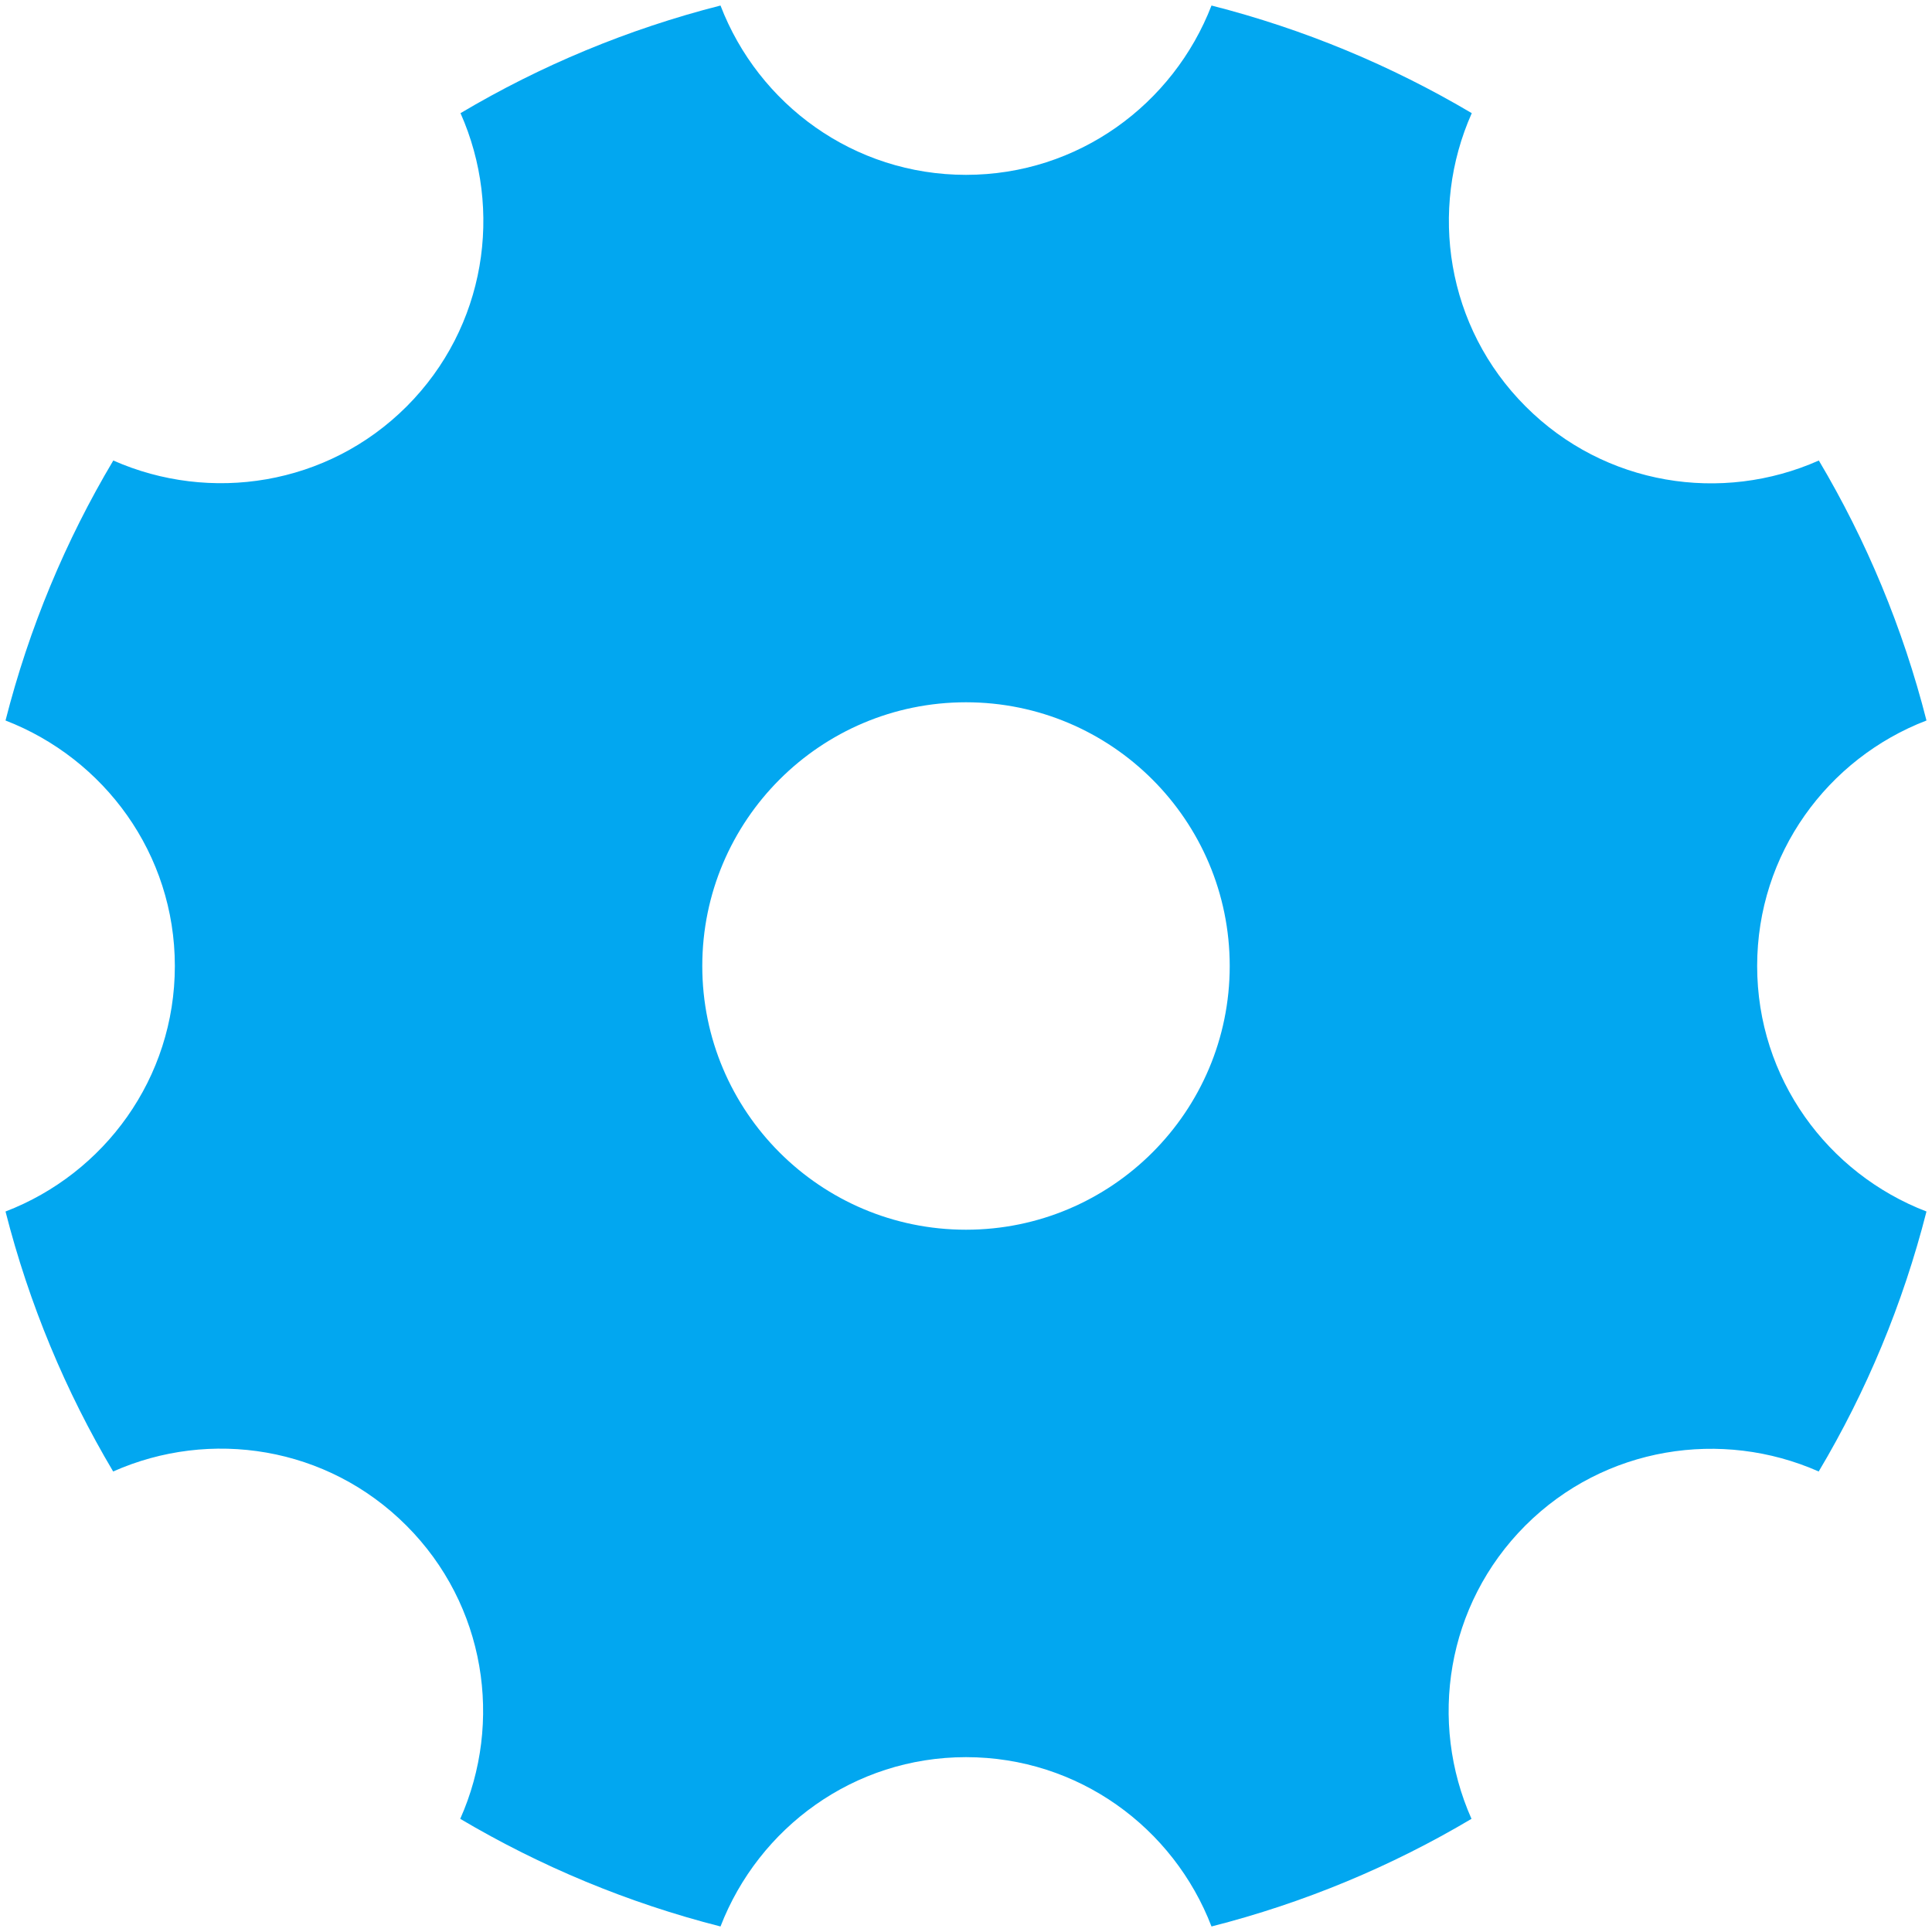
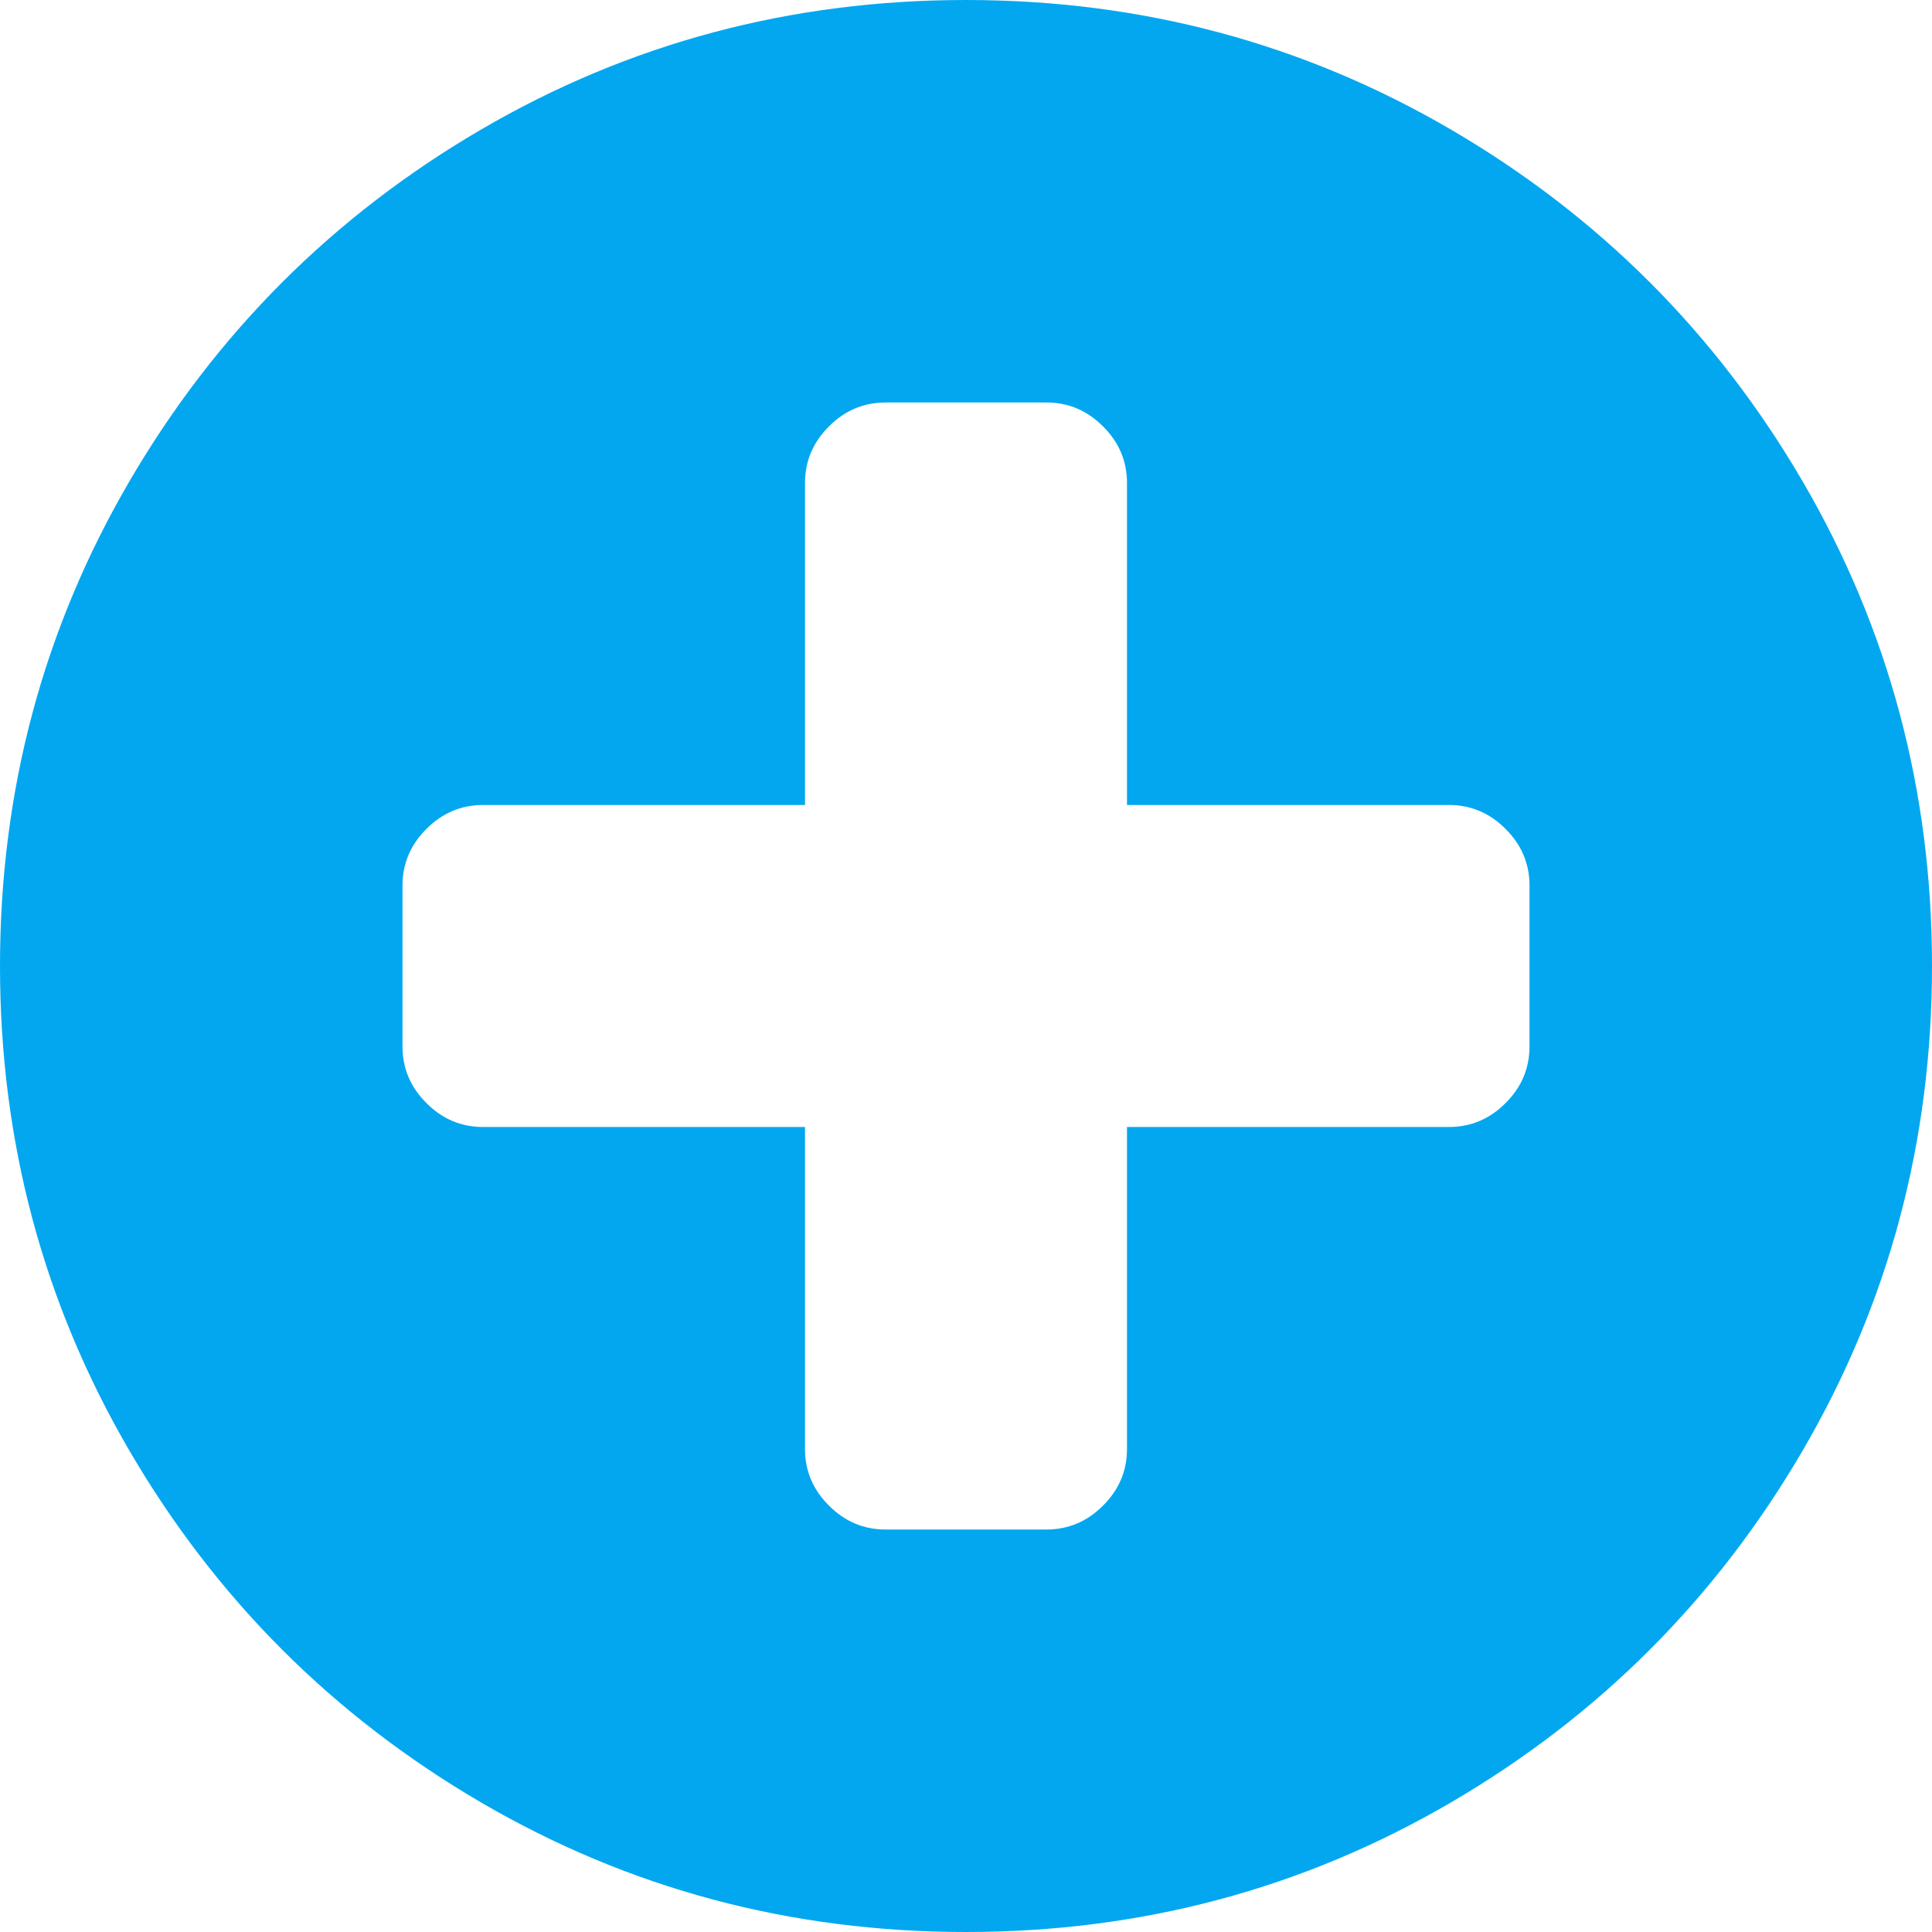
- <svg xmlns="http://www.w3.org/2000/svg" version="1.1" width="14px" height="14px">
-   <g transform="matrix(1 0 0 1 -1420 -151 )">
-     <path d="M 13.96 8.779  C 13.244 8.504  12.733 7.814  12.733 7  C 12.733 6.186  13.244 5.496  13.96 5.221  C 13.789 4.55  13.525 3.918  13.18 3.337  C 12.478 3.649  11.63 3.521  11.055 2.945  C 10.48 2.37  10.353 1.52  10.665 0.82  C 10.082 0.475  9.45 0.211  8.779 0.04  C 8.502 0.756  7.813 1.267  7 1.267  C 6.186 1.267  5.496 0.756  5.221 0.04  C 4.55 0.211  3.918 0.475  3.337 0.82  C 3.649 1.522  3.521 2.37  2.947 2.945  C 2.372 3.52  1.522 3.647  0.821 3.337  C 0.475 3.918  0.211 4.55  0.04 5.221  C 0.756 5.498  1.267 6.187  1.267 7  C 1.267 7.814  0.756 8.504  0.04 8.779  C 0.211 9.45  0.475 10.082  0.82 10.663  C 1.522 10.351  2.37 10.479  2.945 11.055  C 3.52 11.63  3.647 12.48  3.335 13.18  C 3.918 13.525  4.55 13.789  5.221 13.96  C 5.498 13.244  6.187 12.733  7 12.733  C 7.814 12.733  8.504 13.244  8.779 13.96  C 9.45 13.789  10.082 13.525  10.663 13.18  C 10.351 12.478  10.479 11.63  11.053 11.055  C 11.628 10.48  12.478 10.353  13.179 10.663  C 13.525 10.082  13.789 9.45  13.96 8.779  Z M 8.911 7  C 8.911 8.055  8.055 8.911  7 8.911  C 5.945 8.911  5.089 8.055  5.089 7  C 5.089 5.945  5.945 5.089  7 5.089  C 8.055 5.089  8.911 5.945  8.911 7  Z " fill-rule="nonzero" fill="#02a7f0" stroke="none" transform="matrix(1 0 0 1 1420 151 )" />
+ <svg xmlns="http://www.w3.org/2000/svg" version="1.1" width="18px" height="18px">
+   <g transform="matrix(1 0 0 1 -1276 -103 )">
+     <path d="M 14.027 10.277  C 14.176 10.129  14.25 9.953  14.25 9.75  L 14.25 8.25  C 14.25 8.047  14.176 7.871  14.027 7.723  C 13.879 7.574  13.703 7.5  13.5 7.5  L 10.5 7.5  L 10.5 4.5  C 10.5 4.297  10.426 4.121  10.277 3.973  C 10.129 3.824  9.953 3.75  9.75 3.75  L 8.25 3.75  C 8.047 3.75  7.871 3.824  7.723 3.973  C 7.574 4.121  7.5 4.297  7.5 4.5  L 7.5 7.5  L 4.5 7.5  C 4.297 7.5  4.121 7.574  3.973 7.723  C 3.824 7.871  3.75 8.047  3.75 8.25  L 3.75 9.75  C 3.75 9.953  3.824 10.129  3.973 10.277  C 4.121 10.426  4.297 10.5  4.5 10.5  L 7.5 10.5  L 7.5 13.5  C 7.5 13.703  7.574 13.879  7.723 14.027  C 7.871 14.176  8.047 14.25  8.25 14.25  L 9.75 14.25  C 9.953 14.25  10.129 14.176  10.277 14.027  C 10.426 13.879  10.5 13.703  10.5 13.5  L 10.5 10.5  L 13.5 10.5  C 13.703 10.5  13.879 10.426  14.027 10.277  Z M 16.793 4.482  C 17.598 5.861  18 7.367  18 9  C 18 10.633  17.598 12.139  16.793 13.518  C 15.988 14.896  14.896 15.988  13.518 16.793  C 12.139 17.598  10.633 18  9 18  C 7.367 18  5.861 17.598  4.482 16.793  C 3.104 15.988  2.012 14.896  1.207 13.518  C 0.402 12.139  0 10.633  0 9  C 0 7.367  0.402 5.861  1.207 4.482  C 2.012 3.104  3.104 2.012  4.482 1.207  C 5.861 0.402  7.367 0  9 0  C 10.633 0  12.139 0.402  13.518 1.207  C 14.896 2.012  15.988 3.104  16.793 4.482  Z " fill-rule="nonzero" fill="#02a7f0" stroke="none" transform="matrix(1 0 0 1 1276 103 )" />
  </g>
</svg>
